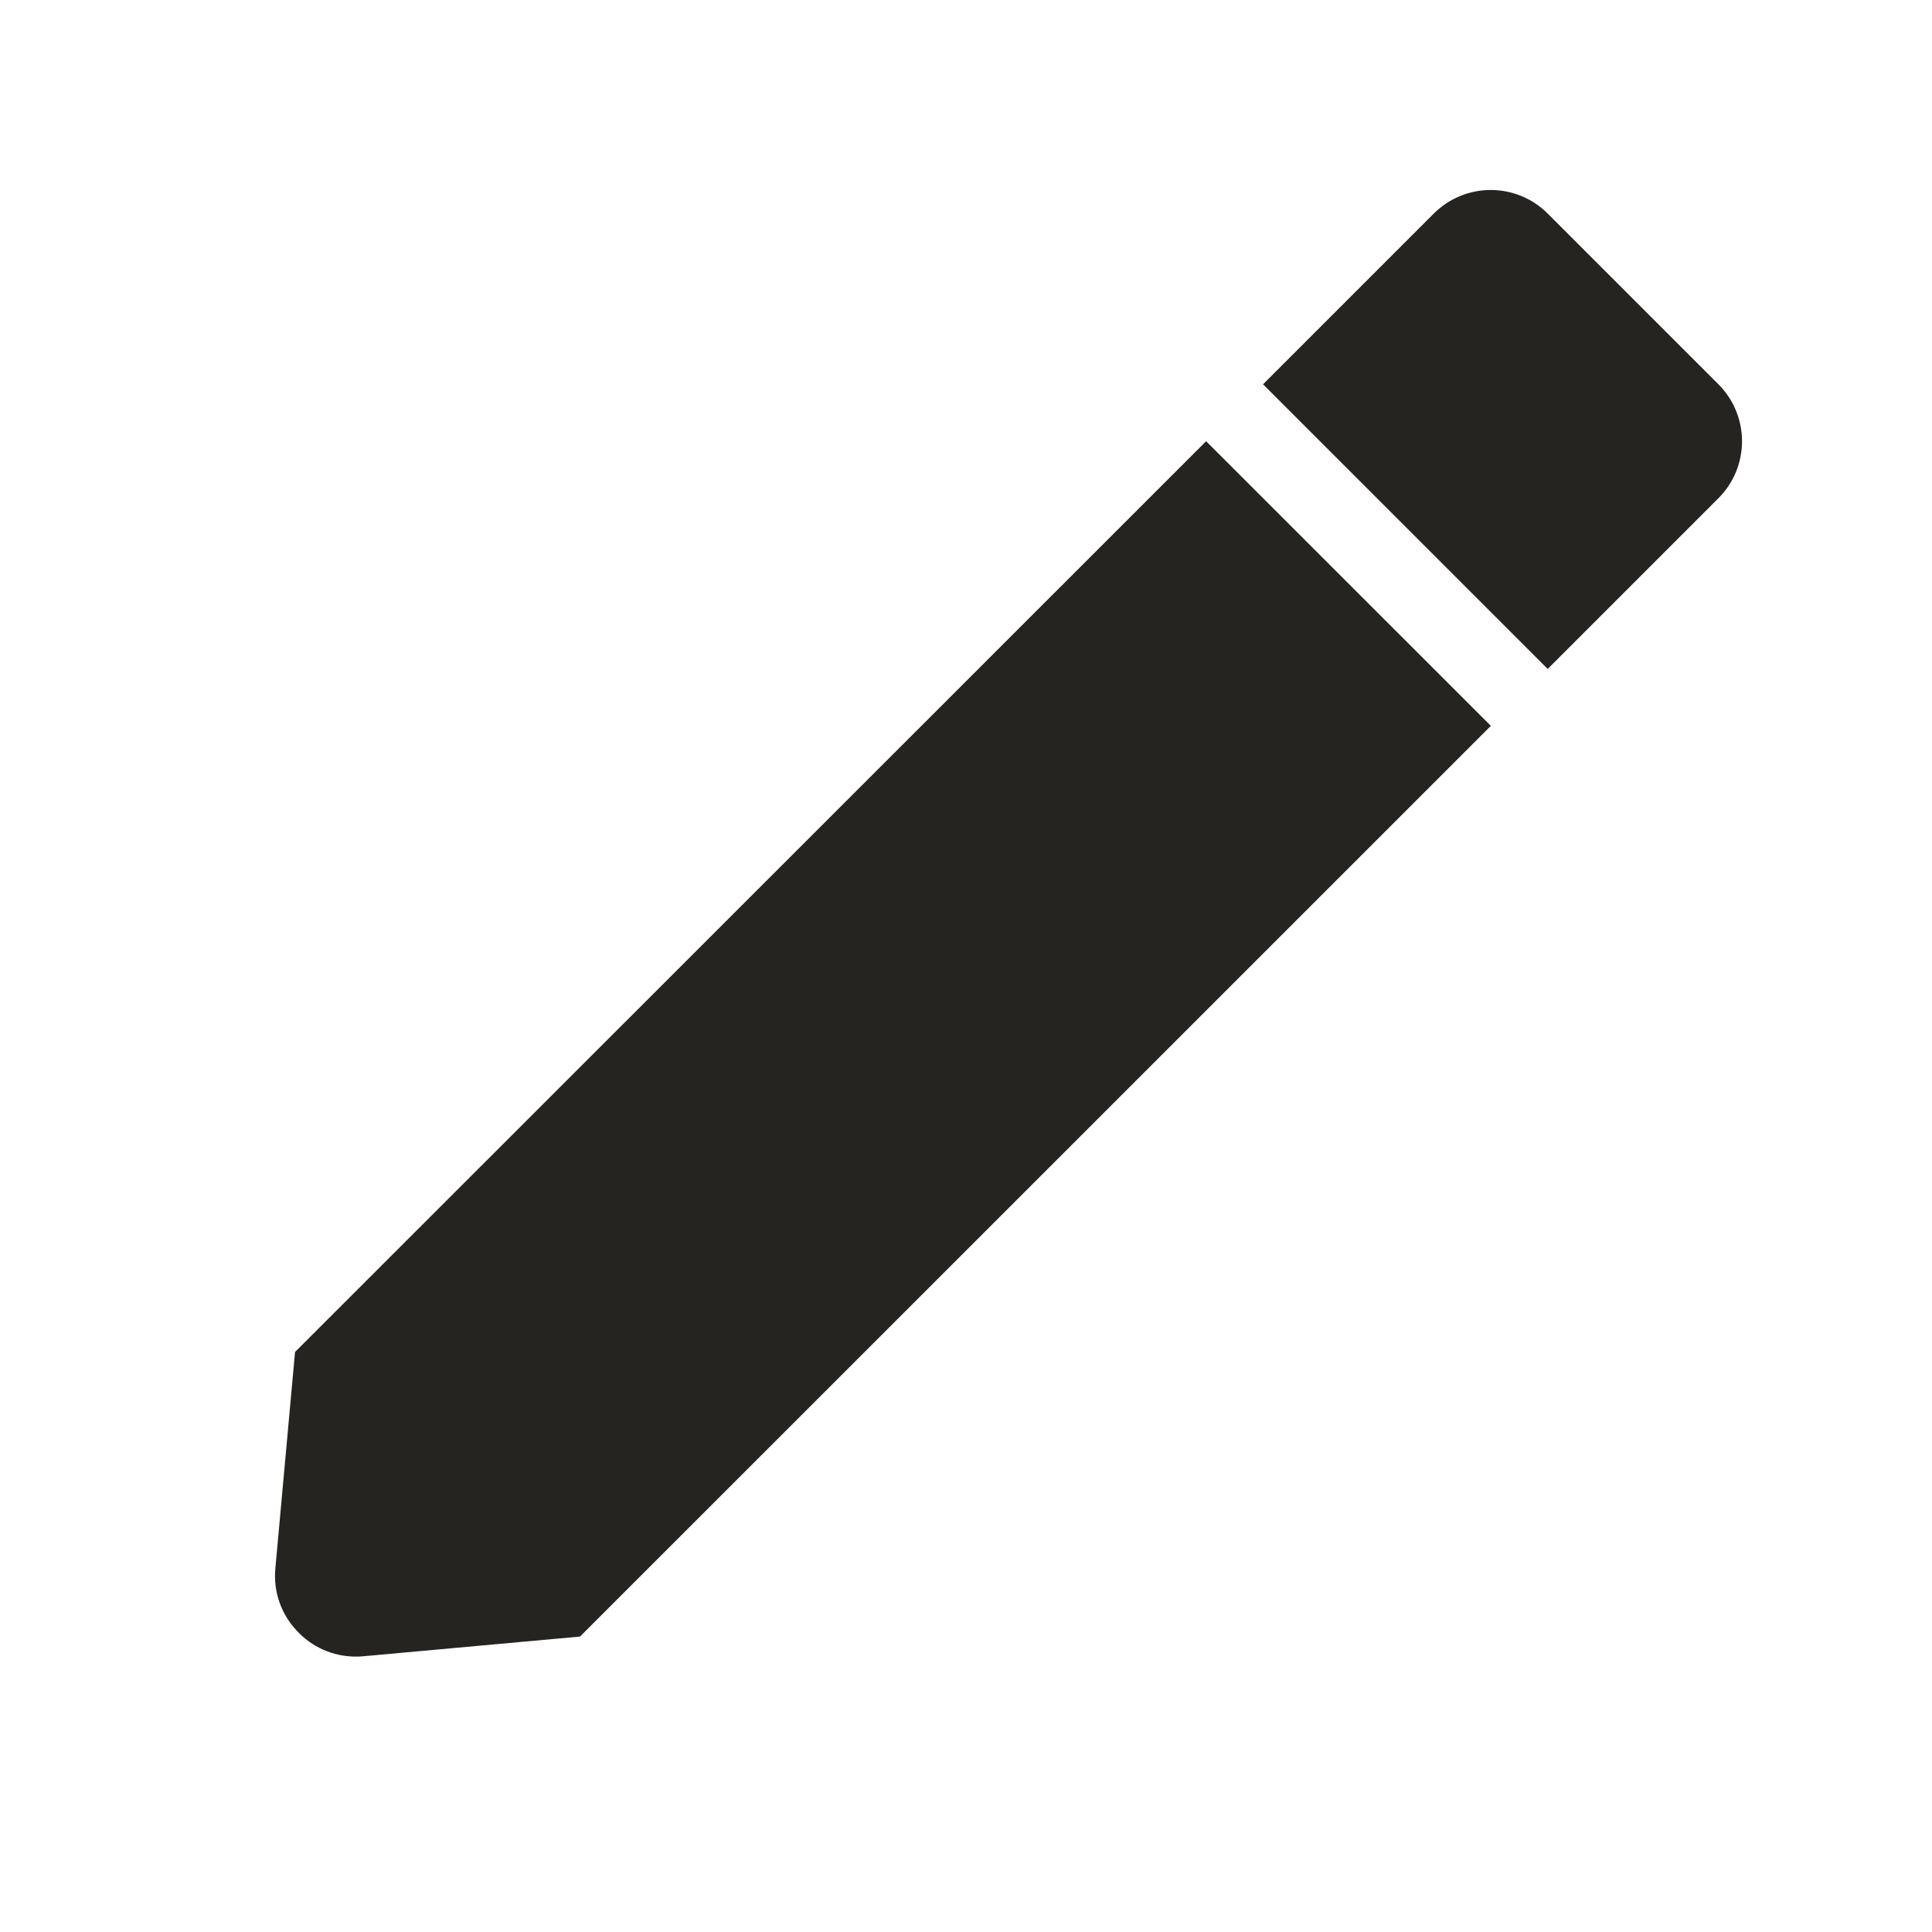
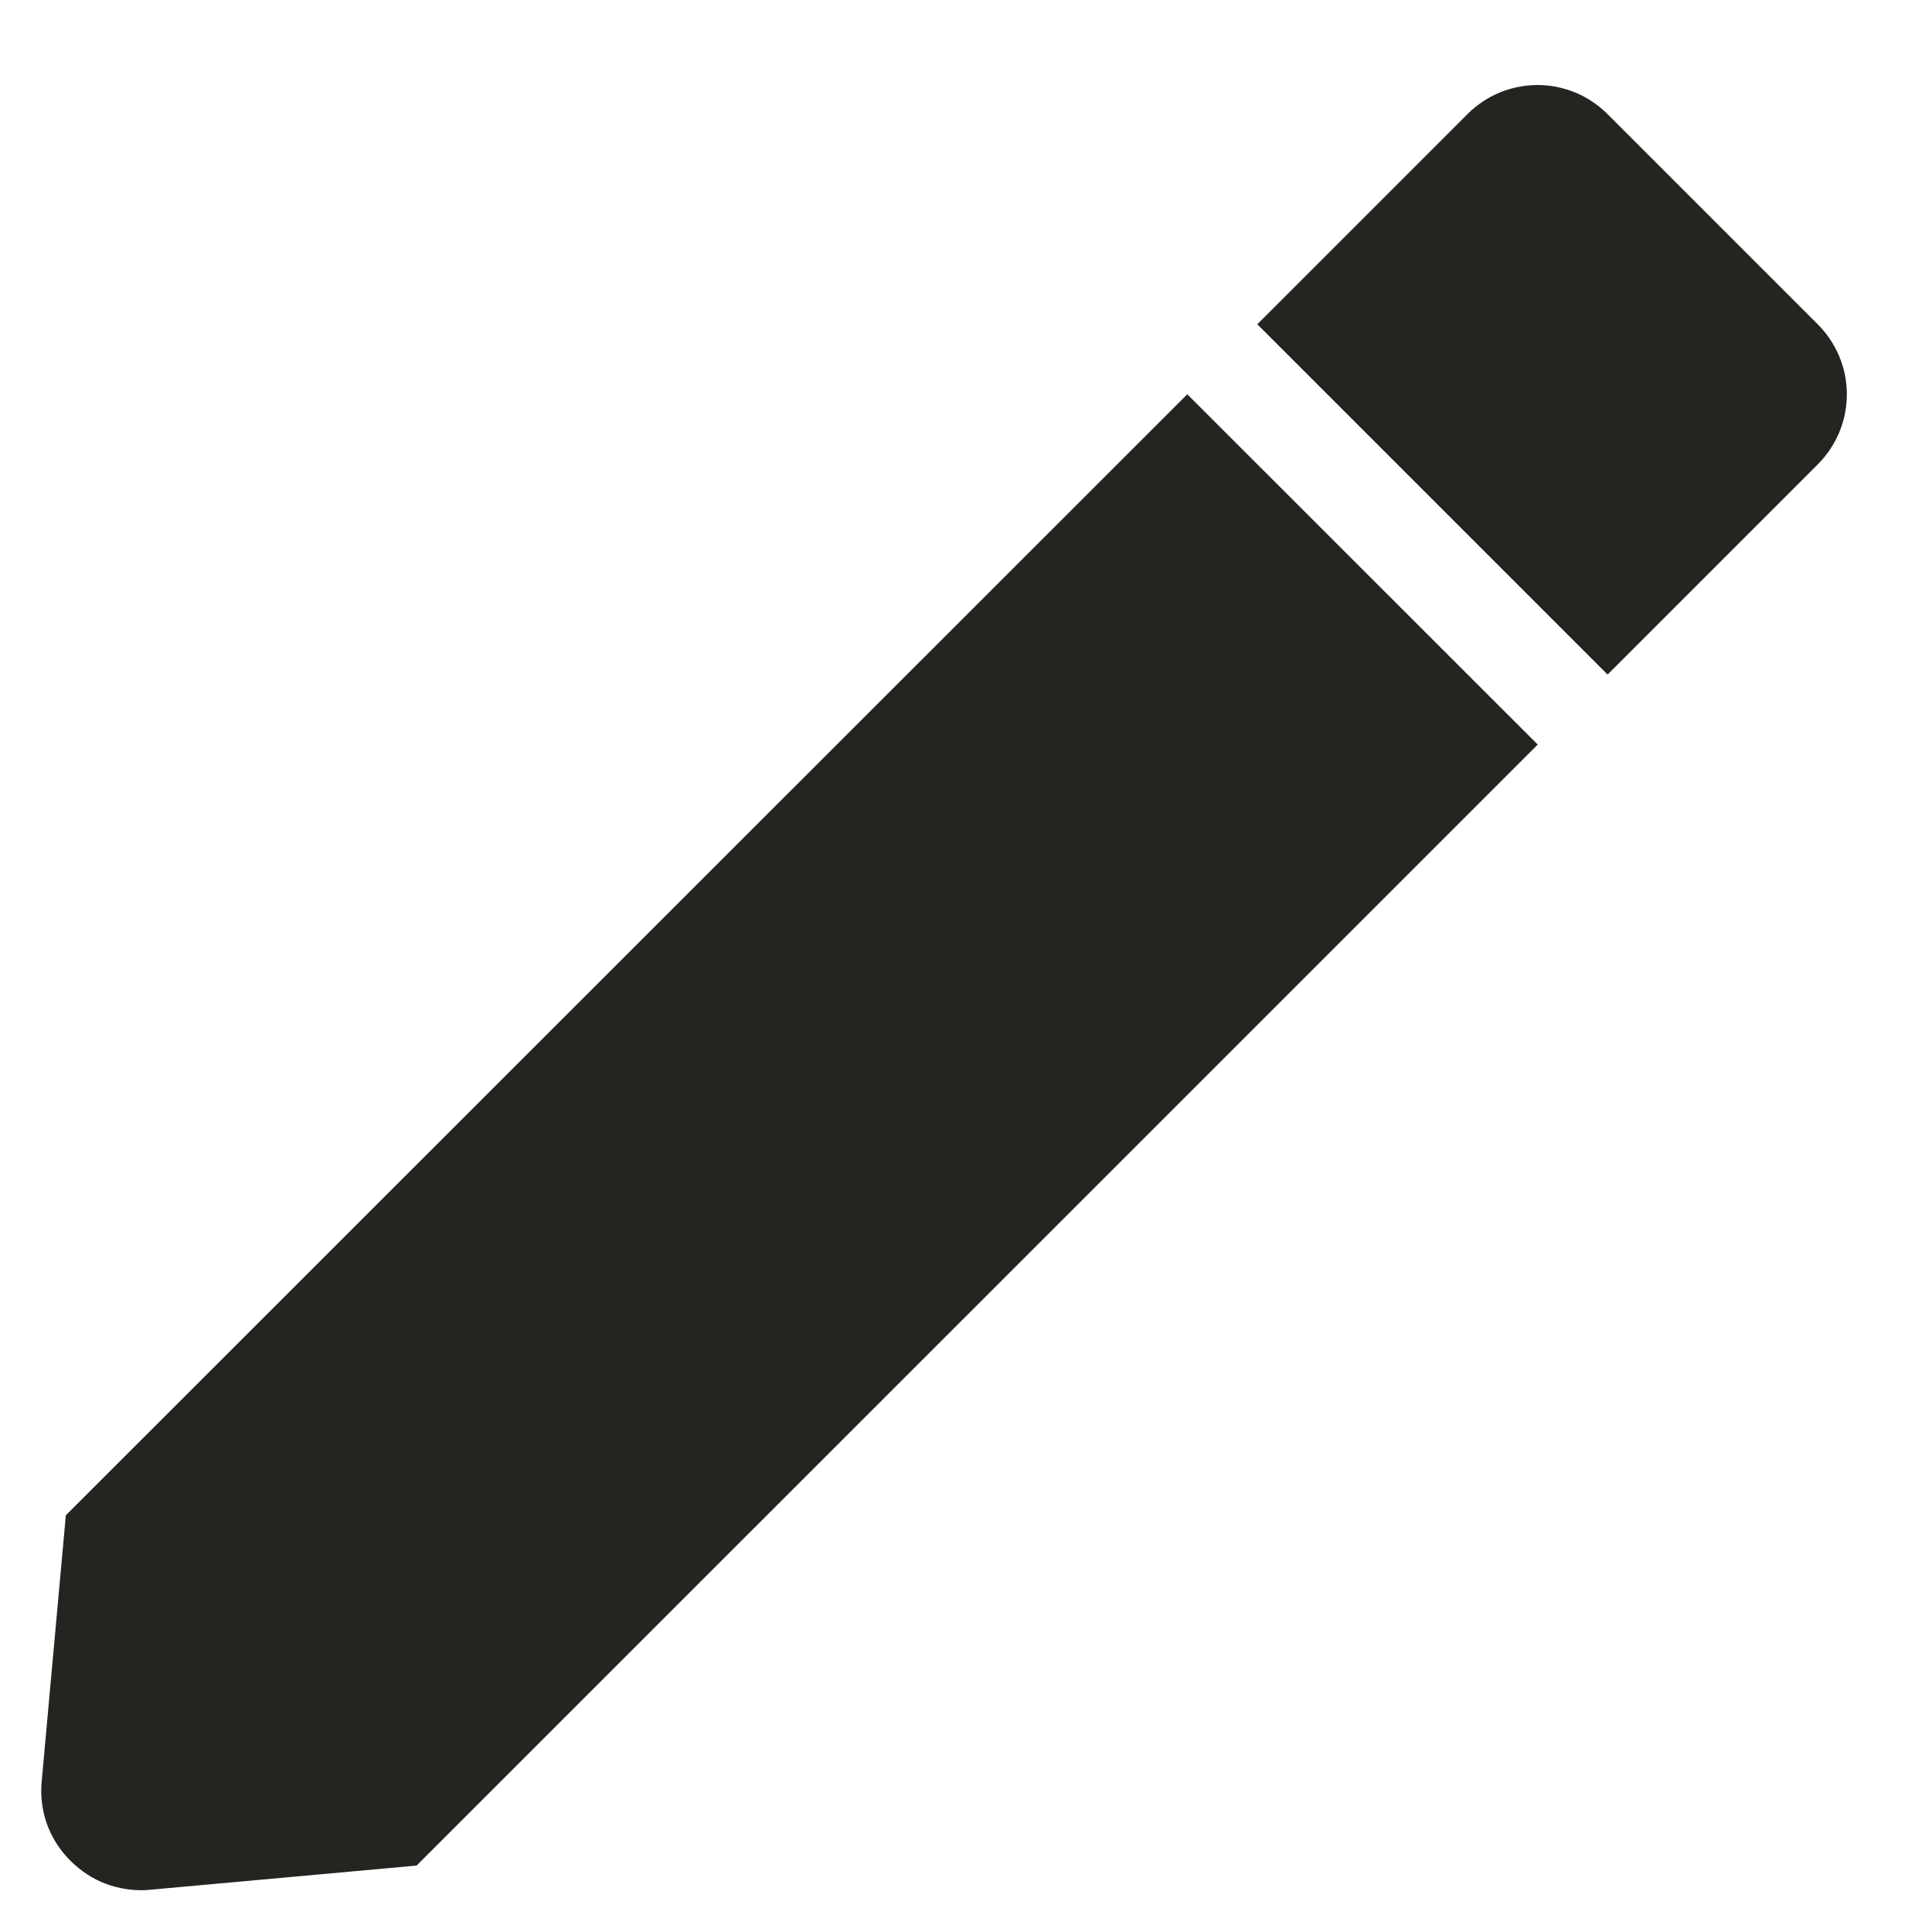
- <svg xmlns="http://www.w3.org/2000/svg" width="24" height="24" viewBox="0 0 24 24" fill="none">
-   <path d="M4.42 20.579C4.281 20.579 4.144 20.55 4.017 20.494C3.89 20.438 3.776 20.356 3.683 20.253C3.588 20.151 3.515 20.031 3.47 19.899C3.424 19.768 3.408 19.628 3.42 19.489L3.665 16.795L14.983 5.481L18.52 9.017L7.205 20.33L4.511 20.575C4.481 20.578 4.45 20.579 4.42 20.579ZM19.226 8.31L15.69 4.774L17.811 2.653C17.904 2.56 18.014 2.486 18.136 2.436C18.257 2.386 18.387 2.36 18.518 2.36C18.65 2.36 18.78 2.386 18.901 2.436C19.023 2.486 19.133 2.56 19.226 2.653L21.347 4.774C21.44 4.867 21.514 4.977 21.564 5.099C21.614 5.22 21.64 5.35 21.64 5.482C21.64 5.613 21.614 5.743 21.564 5.865C21.514 5.986 21.44 6.096 21.347 6.189L19.227 8.309L19.226 8.31Z" fill="#252420" />
+ <svg xmlns="http://www.w3.org/2000/svg" width="13" height="13" viewBox="0 0 13 13" fill="none">
+   <path d="M0.947 12.719C0.854 12.718 0.763 12.699 0.678 12.662C0.594 12.624 0.518 12.569 0.455 12.501C0.392 12.433 0.343 12.353 0.313 12.265C0.283 12.177 0.272 12.084 0.28 11.992L0.443 10.196L7.989 2.653L10.347 5.01L2.803 12.553L1.007 12.716C0.987 12.718 0.967 12.719 0.947 12.719ZM10.817 4.539L8.46 2.182L9.874 0.768C9.936 0.706 10.009 0.657 10.09 0.623C10.171 0.59 10.258 0.572 10.346 0.572C10.433 0.572 10.52 0.59 10.601 0.623C10.682 0.657 10.755 0.706 10.817 0.768L12.231 2.182C12.293 2.244 12.342 2.317 12.376 2.398C12.41 2.479 12.427 2.566 12.427 2.653C12.427 2.741 12.41 2.828 12.376 2.909C12.342 2.99 12.293 3.063 12.231 3.125L10.818 4.538L10.817 4.539Z" fill="#252420" />
</svg>
